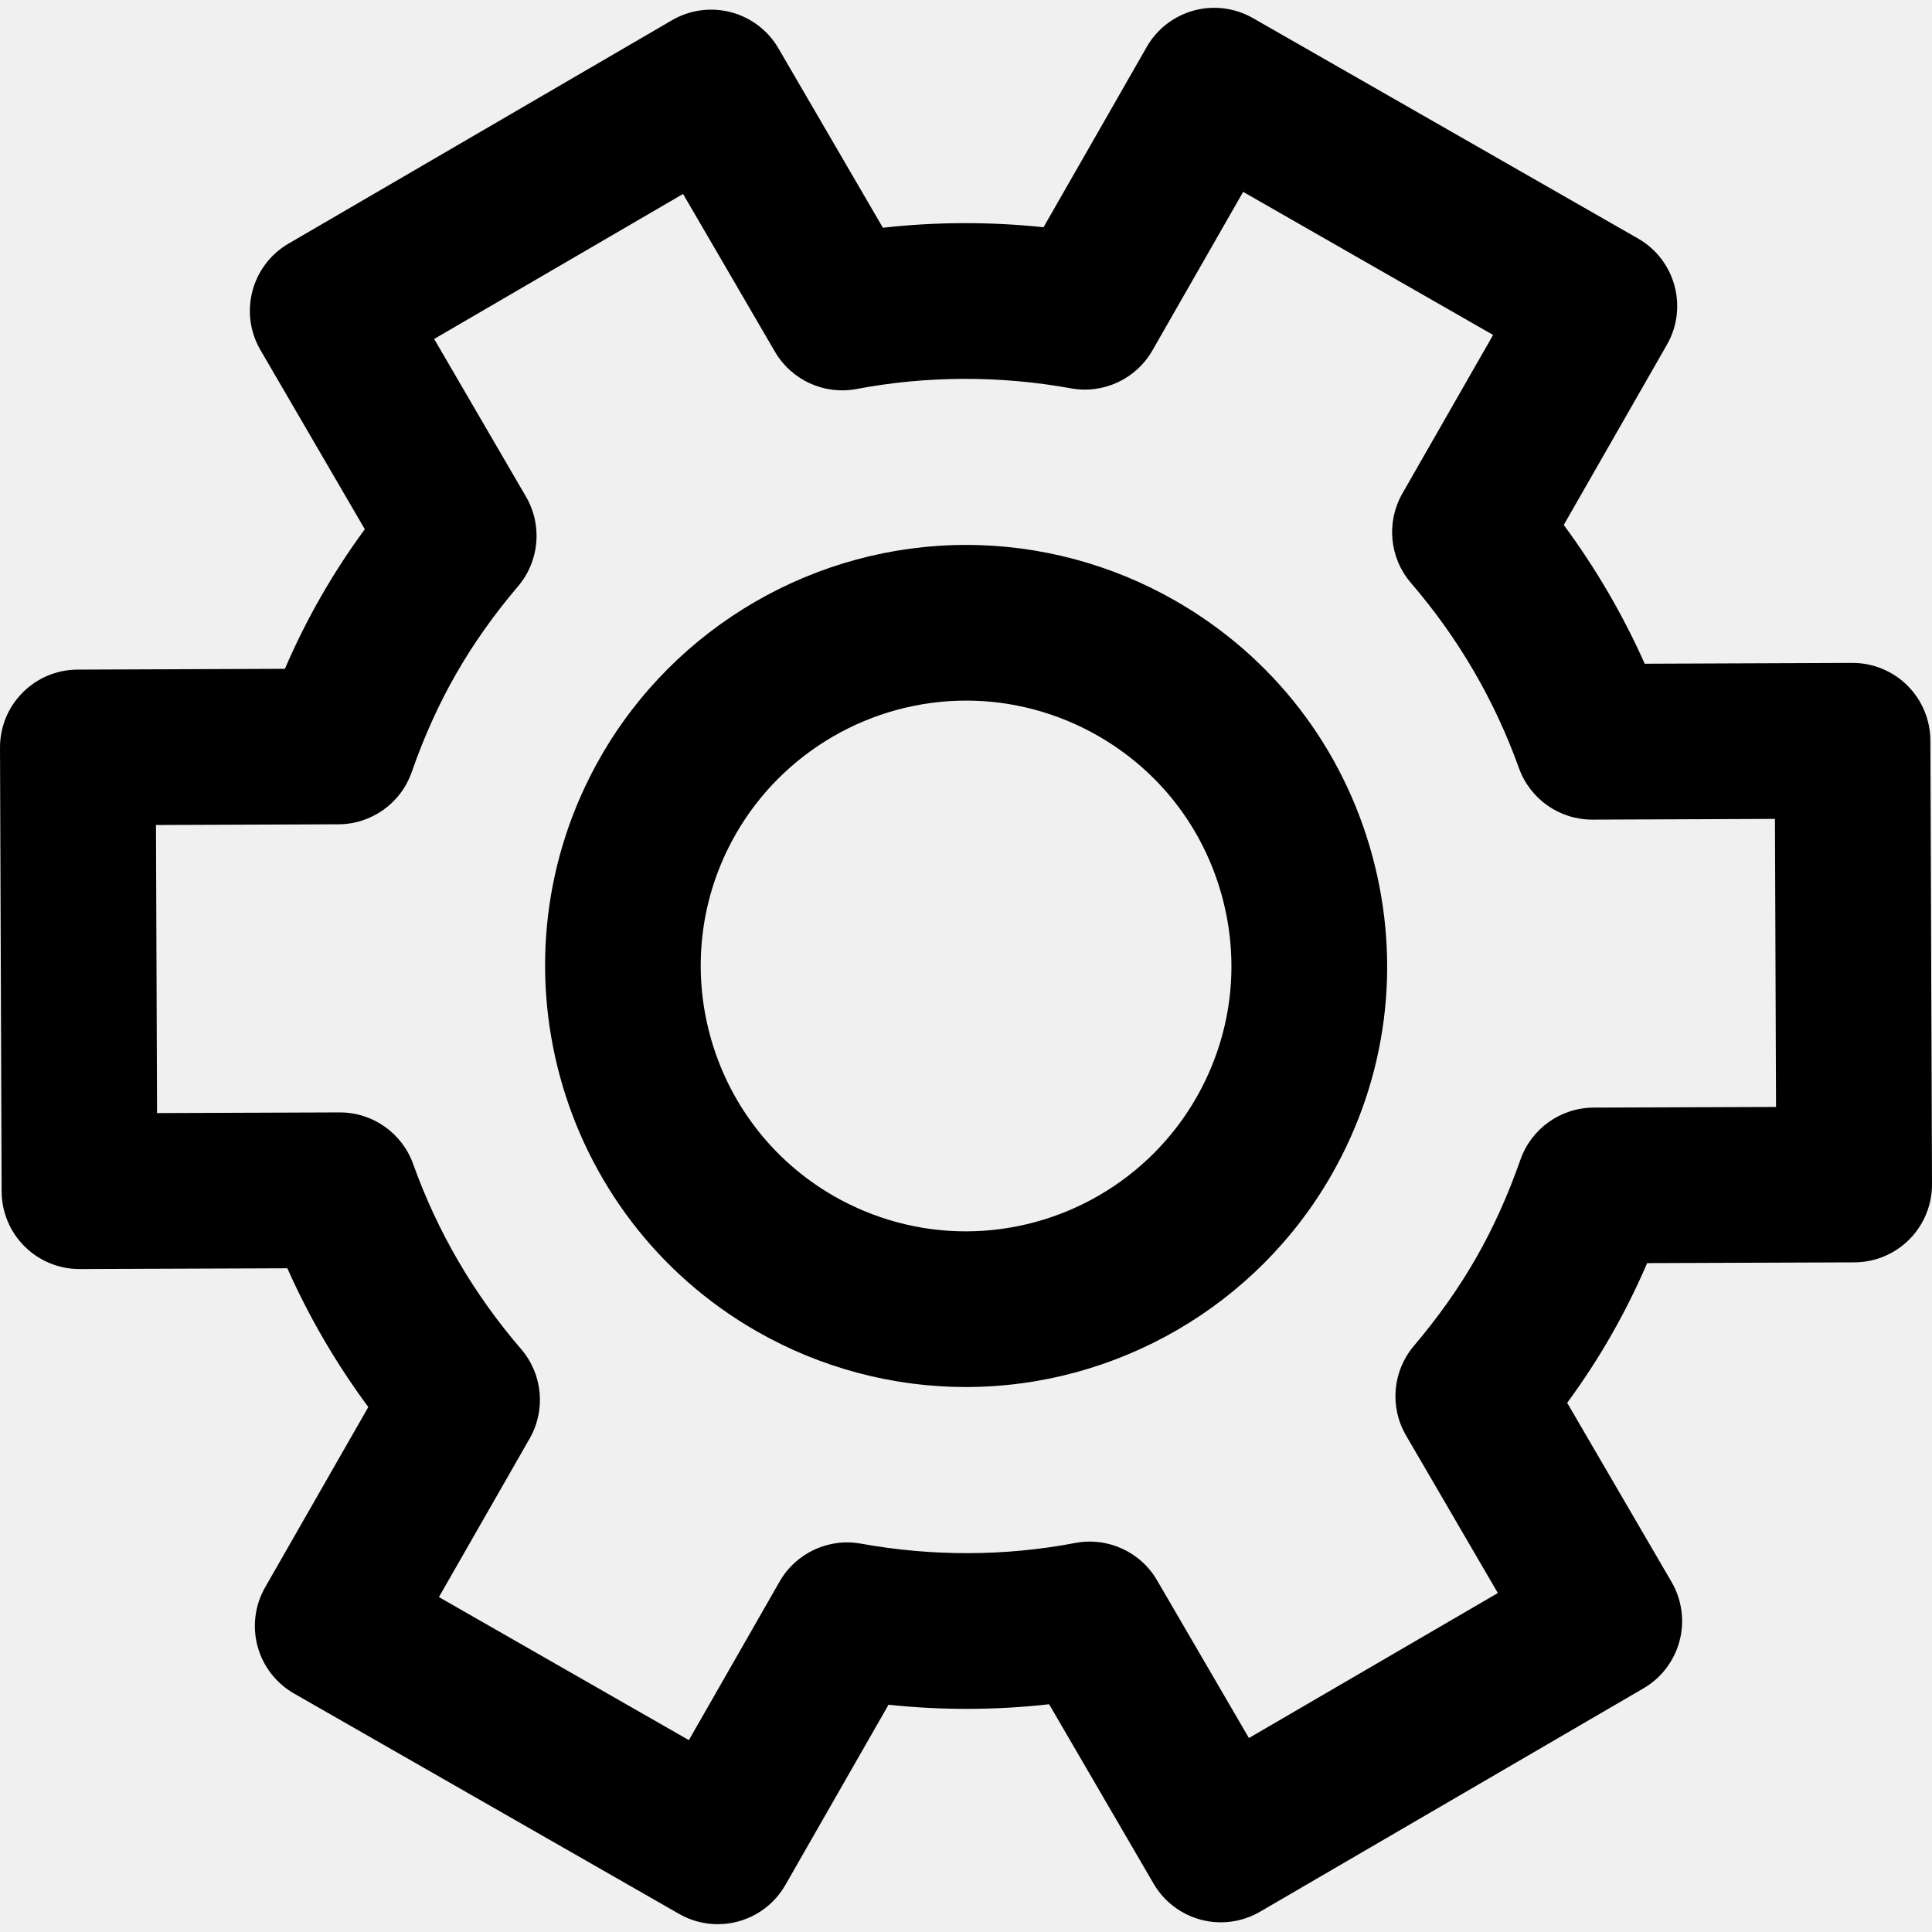
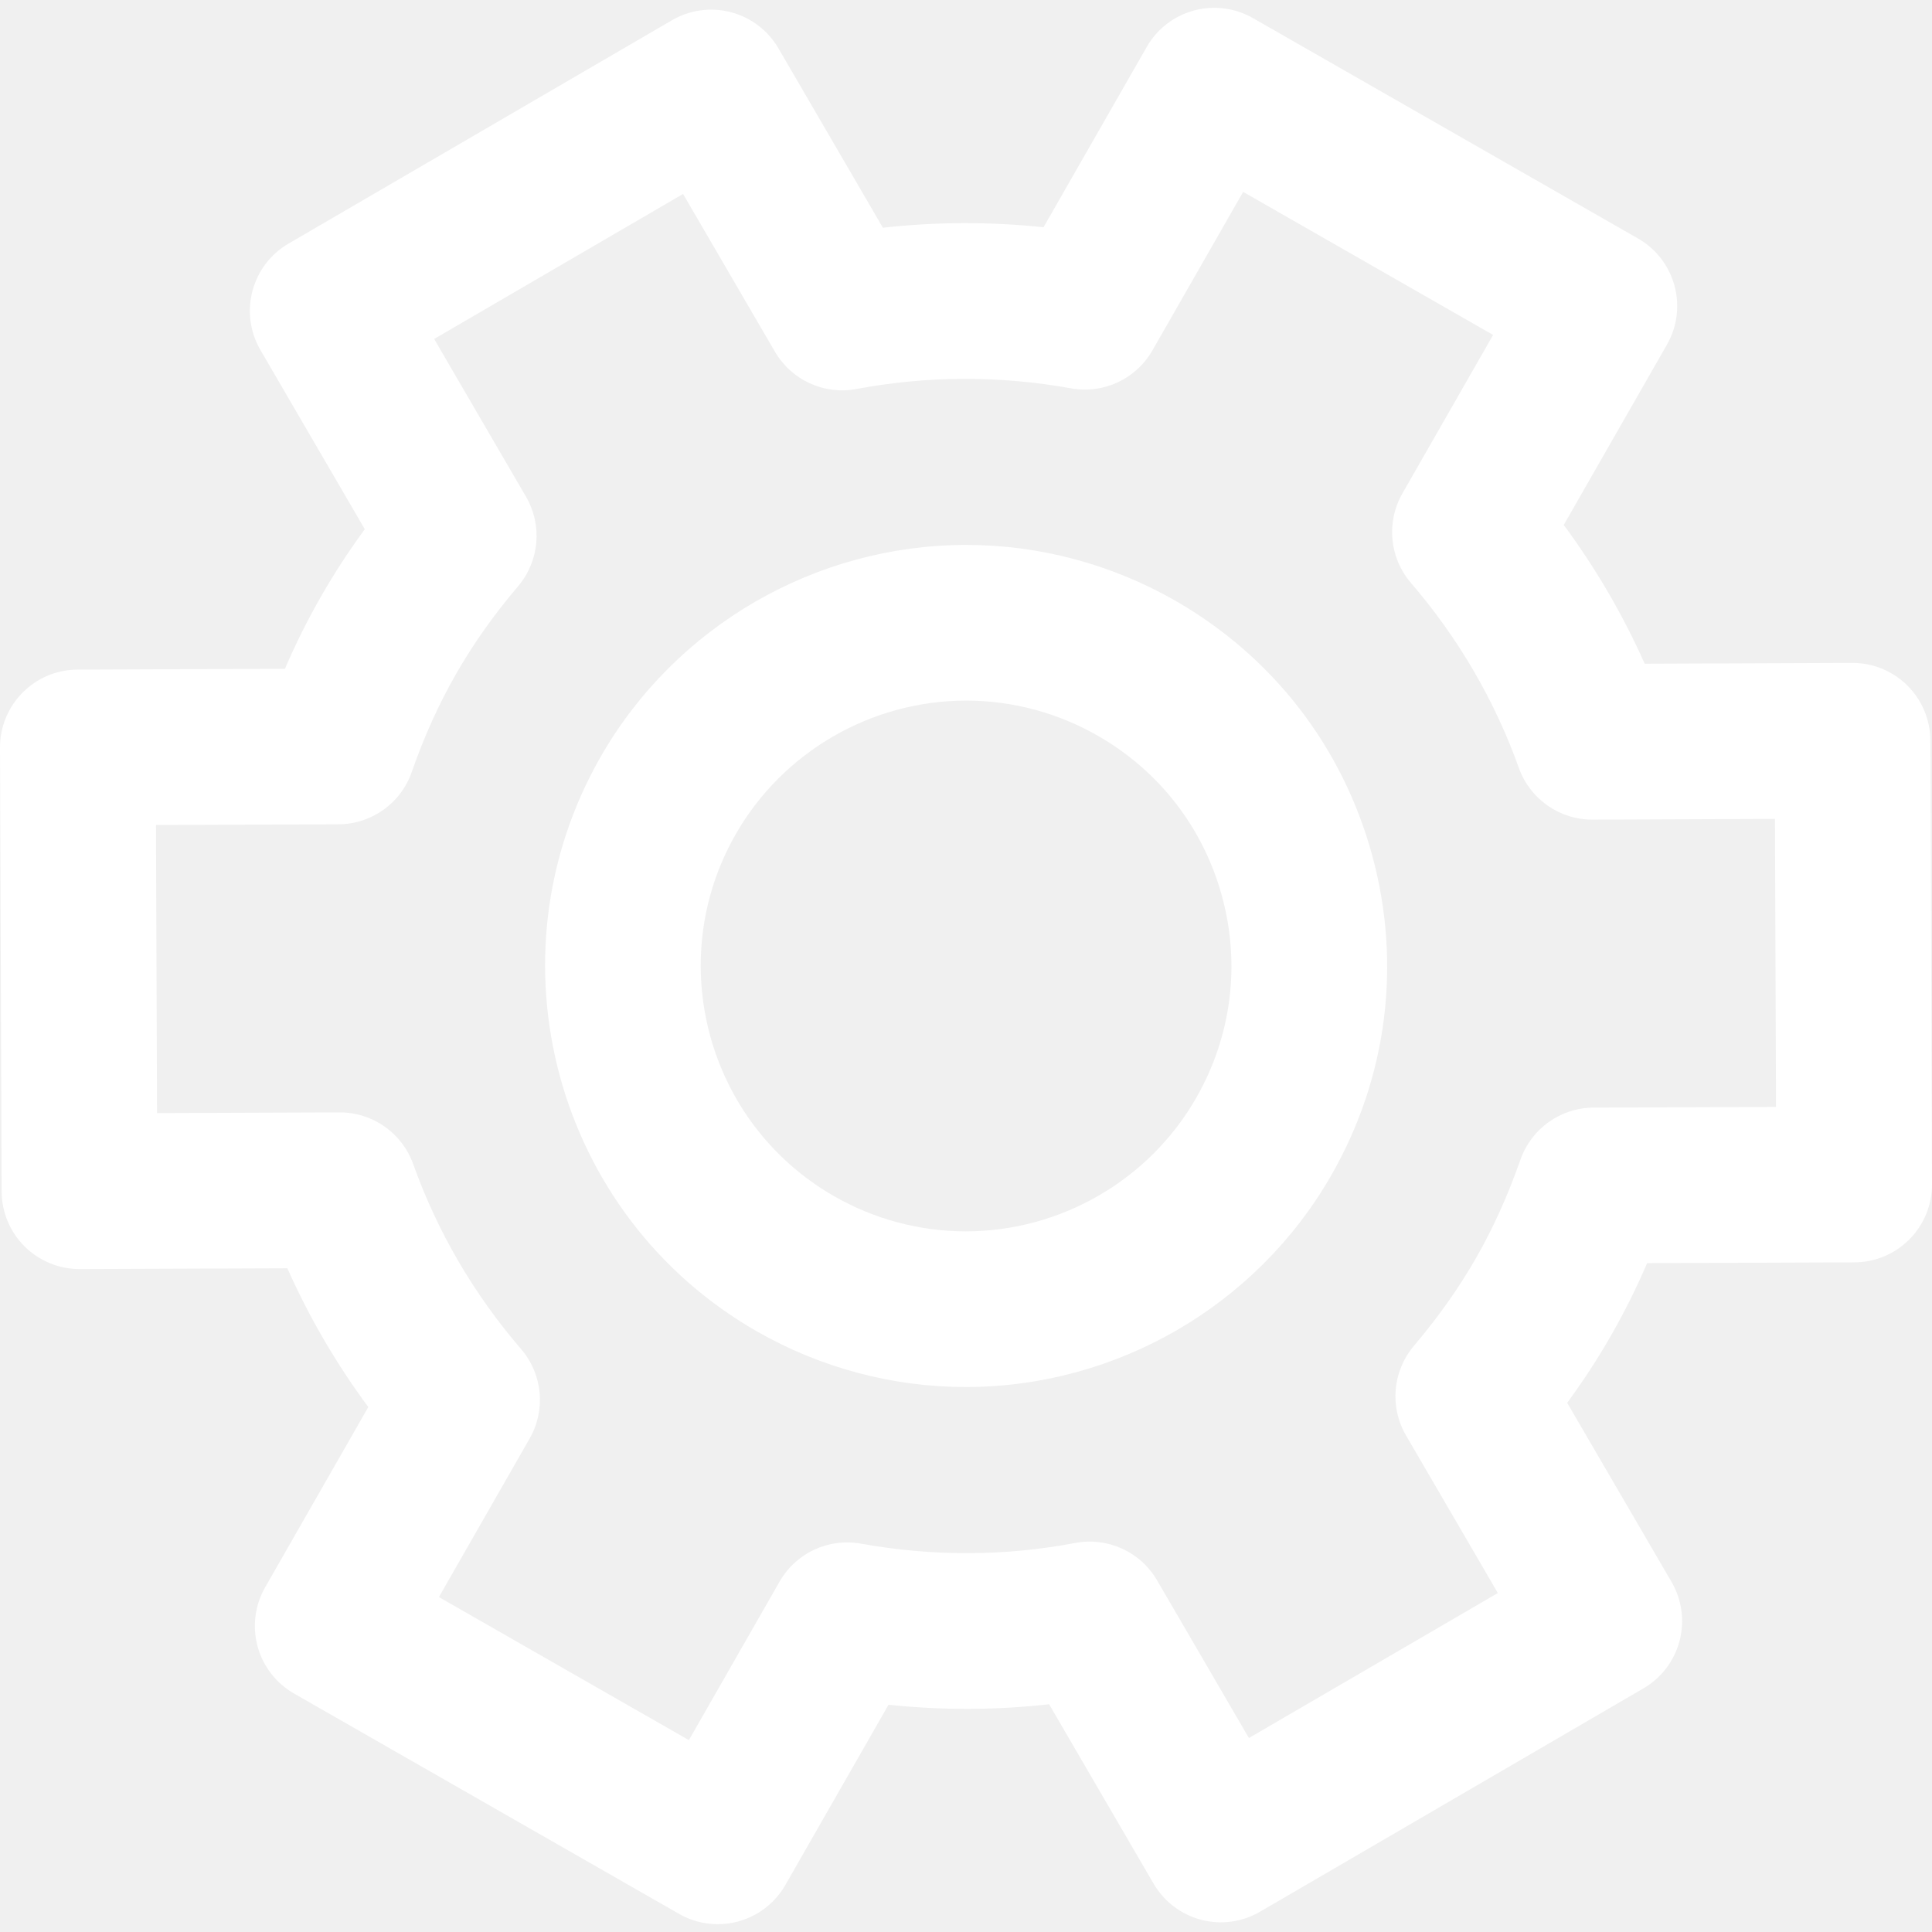
- <svg xmlns="http://www.w3.org/2000/svg" fill="#000000" width="800" height="800" viewBox="0 0 569.613 569.614">
+ <svg xmlns="http://www.w3.org/2000/svg" fill="#FFFFFF" width="800" height="800" viewBox="0 0 569.613 569.614">
  <path d="M371.49 563.638l113.052-65.854c5.26-3.063 9.088-8.094 10.64-13.975a22.95 22.95 0 0 0-2.359-17.405l-30.769-52.807c4.789-6.524 9.083-13.115 12.972-19.918s7.405-13.84 10.606-21.275l61.114-.221a22.95 22.95 0 0 0 16.202-6.781 22.96 22.96 0 0 0 6.665-16.255l-.48-130.833a22.96 22.96 0 0 0-6.784-16.206c-4.299-4.269-10.113-6.662-16.166-6.662h-.089l-61.182.242c-6.444-14.462-14.428-28.14-23.871-40.913l30.417-53.143c6.294-11.001 2.481-25.025-8.52-31.316L369.403 5.335a22.98 22.98 0 0 0-17.424-2.231c-5.872 1.598-10.872 5.462-13.892 10.747L307.665 67c-15.766-1.662-31.653-1.613-47.363.144l-30.796-52.892c-3.063-5.263-8.094-9.091-13.975-10.646a22.95 22.95 0 0 0-17.408 2.359L85.068 71.823c-10.949 6.38-14.657 20.429-8.28 31.38l30.765 52.831c-4.761 6.484-9.048 13.076-12.953 19.899s-7.417 13.855-10.6 21.255l-61.139.235C10.187 197.472-.046 207.785 0 220.456L.48 351.29a22.96 22.96 0 0 0 6.784 16.206 22.94 22.94 0 0 0 16.166 6.661h.086l61.203-.229c6.432 14.452 14.413 28.131 23.868 40.915l-30.413 53.141a22.97 22.97 0 0 0-2.231 17.423 22.95 22.95 0 0 0 10.747 13.896l113.535 64.977a22.86 22.86 0 0 0 11.38 3.032c7.962 0 15.701-4.146 19.942-11.552l30.417-53.149c15.799 1.671 31.684 1.619 47.348-.144l30.799 52.89c3.066 5.26 8.094 9.088 13.978 10.643a22.93 22.93 0 0 0 17.401-2.362zm-30.361-97.727c-4.902-8.418-14.599-12.815-24.137-10.994-20.588 3.935-42.174 3.999-63.128.202-9.572-1.735-19.184 2.741-24.015 11.181l-26.748 46.745-73.694-42.18 26.75-46.741a22.95 22.95 0 0 0-2.521-26.371c-13.978-16.239-24.685-34.594-31.818-54.554-3.265-9.131-11.918-15.227-21.61-15.227h-.085l-53.825.199-.315-84.937 53.819-.205c9.722-.04 18.366-6.197 21.576-15.374 3.69-10.557 7.962-20.019 13.06-28.917 5.101-8.914 11.089-17.387 18.311-25.897 6.294-7.417 7.225-17.993 2.334-26.396l-27.081-46.509 73.385-42.754 27.078 46.497c4.893 8.4 14.544 12.821 24.095 11.004 20.716-3.911 42.317-3.978 63.189-.19 9.557 1.753 19.189-2.742 24.019-11.178l26.753-46.744 73.697 42.179-26.753 46.742a22.96 22.96 0 0 0 2.521 26.368c13.956 16.221 24.669 34.587 31.842 54.59 3.271 9.119 11.919 15.202 21.604 15.202h.092l53.789-.214.315 84.927-53.783.192c-9.712.037-18.351 6.182-21.569 15.347-3.746 10.654-8.023 20.131-13.082 28.975-5.064 8.847-11.067 17.338-18.356 25.958a22.95 22.95 0 0 0-2.305 26.368l27.078 46.472-73.391 42.749-27.091-46.515zm51.402-119.453c16.472-28.773 20.746-62.24 12.047-94.232s-29.342-58.685-58.115-75.151c-18.761-10.74-40.05-16.417-61.562-16.417-44.446 0-85.762 23.944-107.822 62.485-33.994 59.404-13.327 135.39 46.071 169.386 18.764 10.737 40.052 16.411 61.564 16.411 44.444.003 85.761-23.939 107.817-62.482zm-39.835-22.8c-13.902 24.293-39.955 39.385-67.985 39.385-13.528 0-26.934-3.58-38.764-10.349-37.433-21.426-50.456-69.312-29.033-106.751 13.905-24.291 39.958-39.385 67.987-39.385 13.528 0 26.932 3.58 38.762 10.355 18.136 10.379 31.142 27.197 36.628 47.359 5.48 20.163 2.784 41.252-7.595 59.386z" />
</svg>
